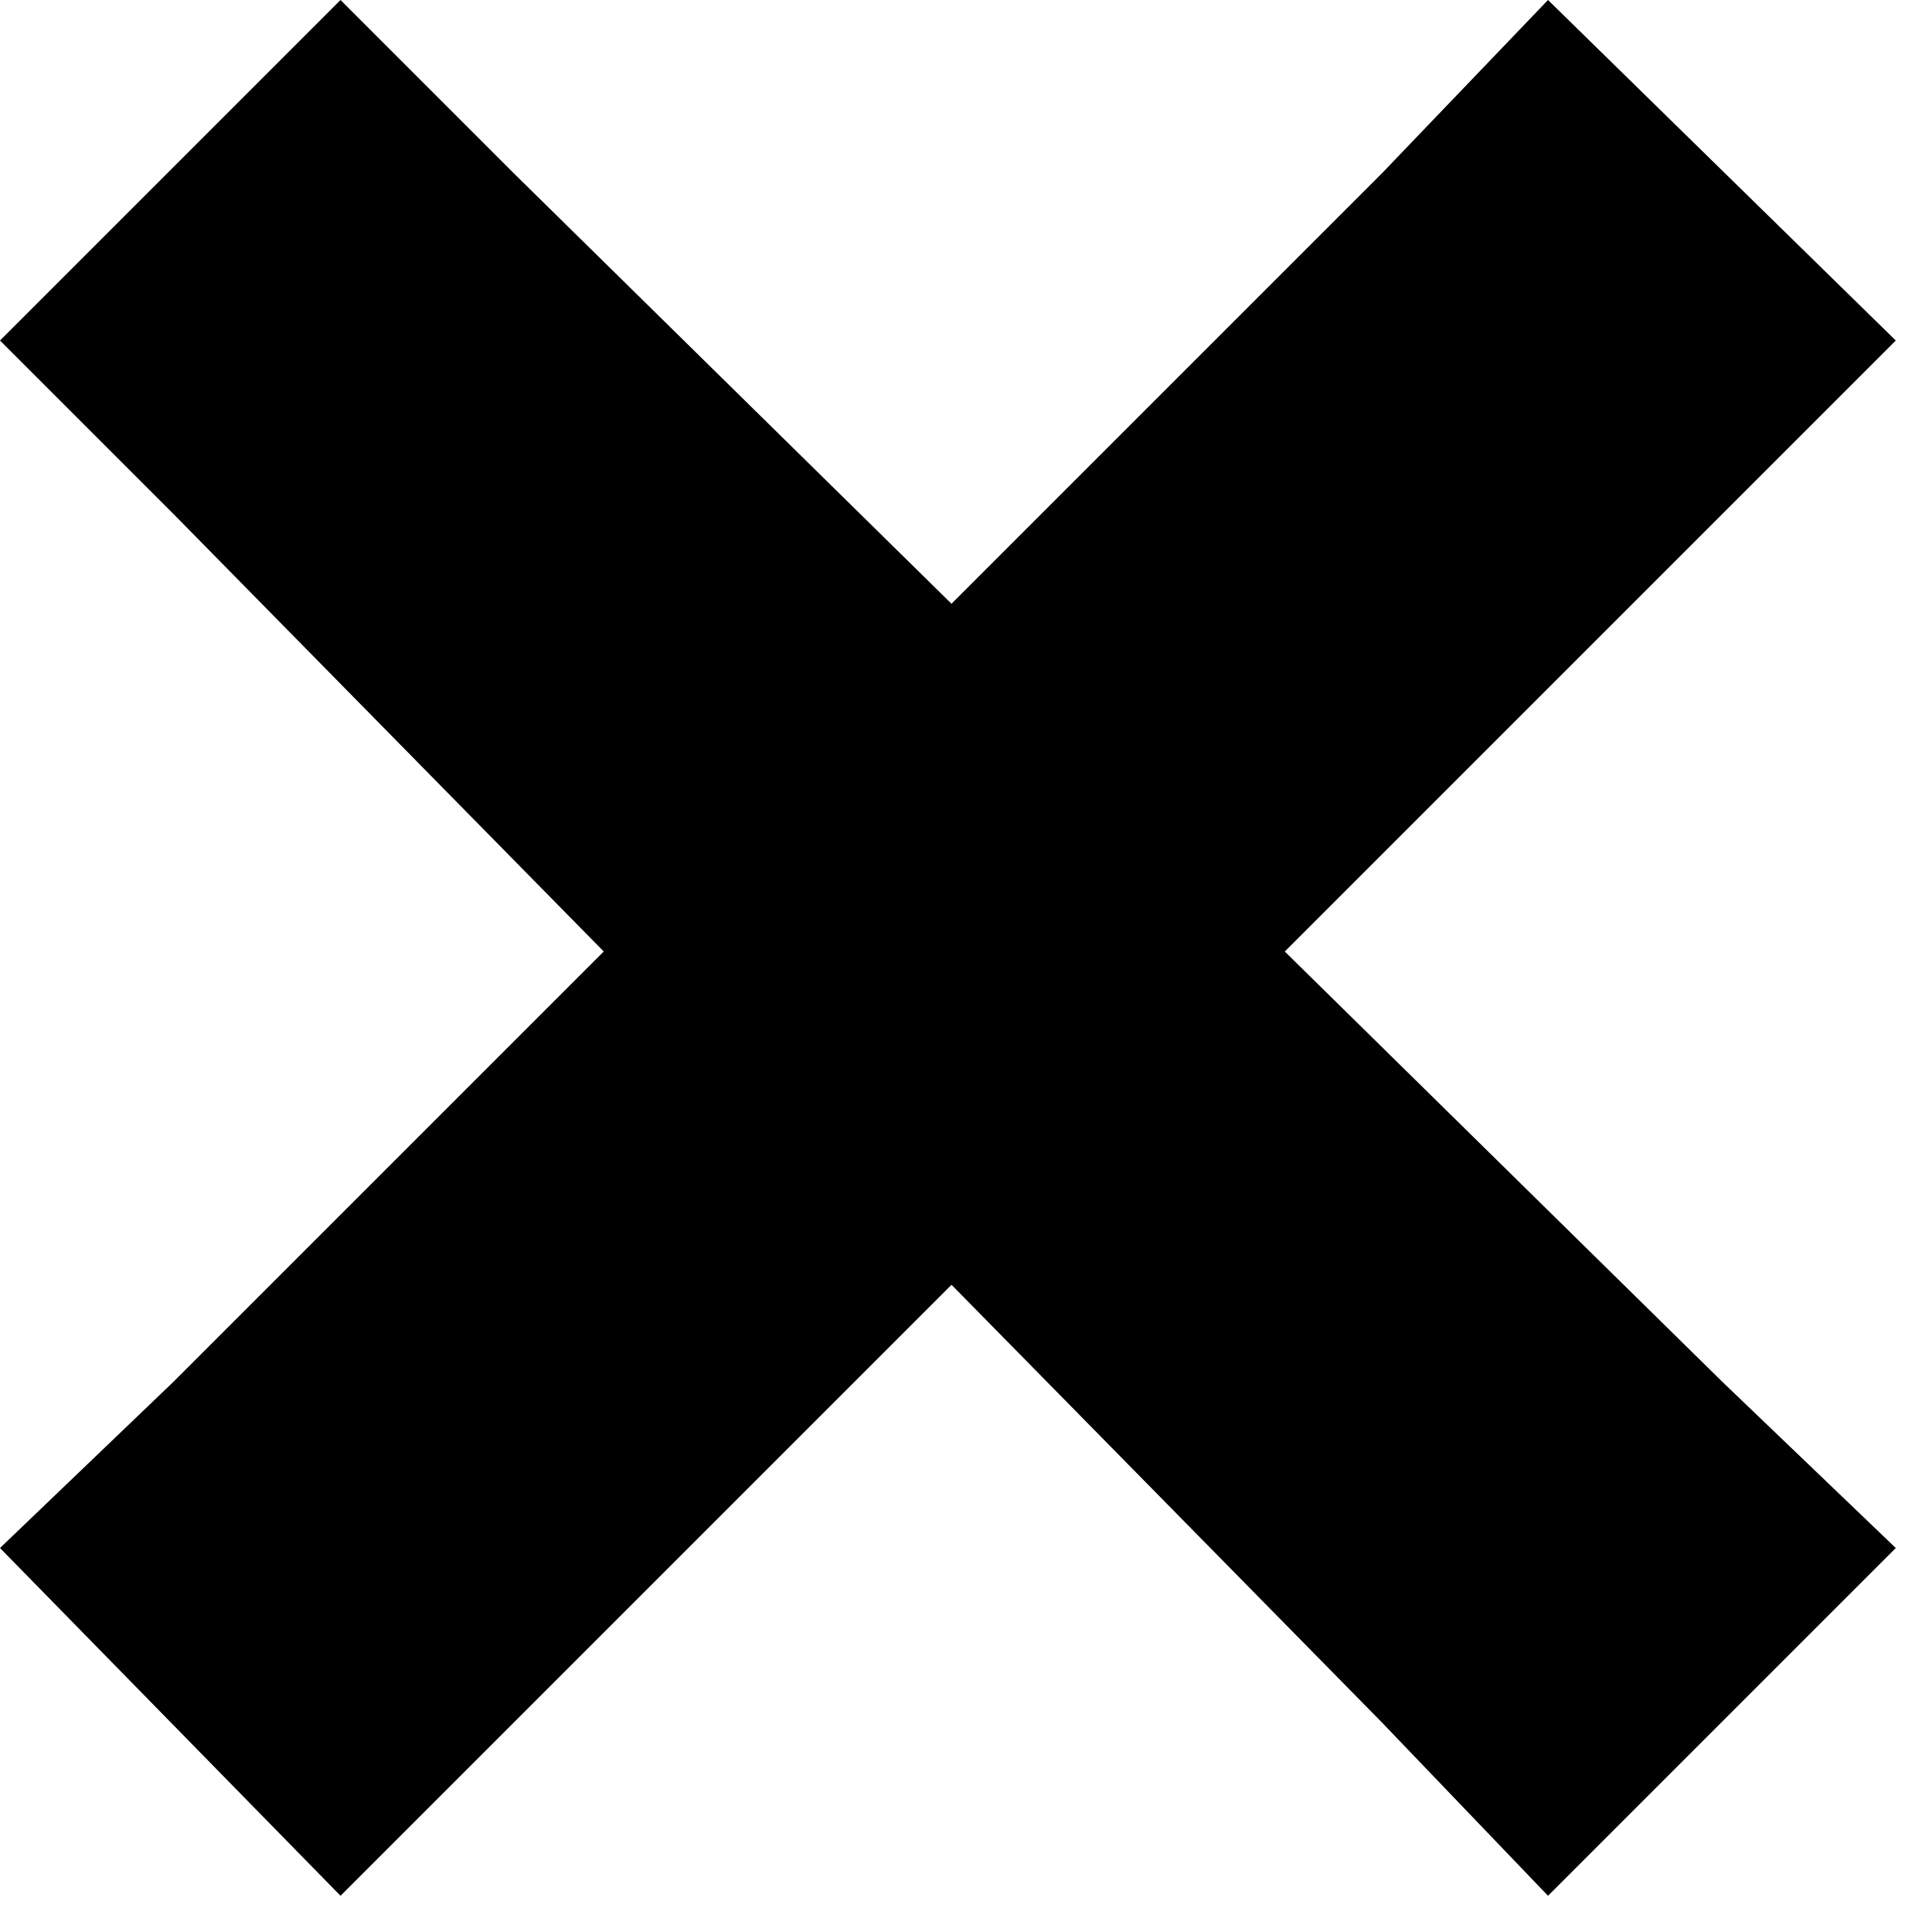
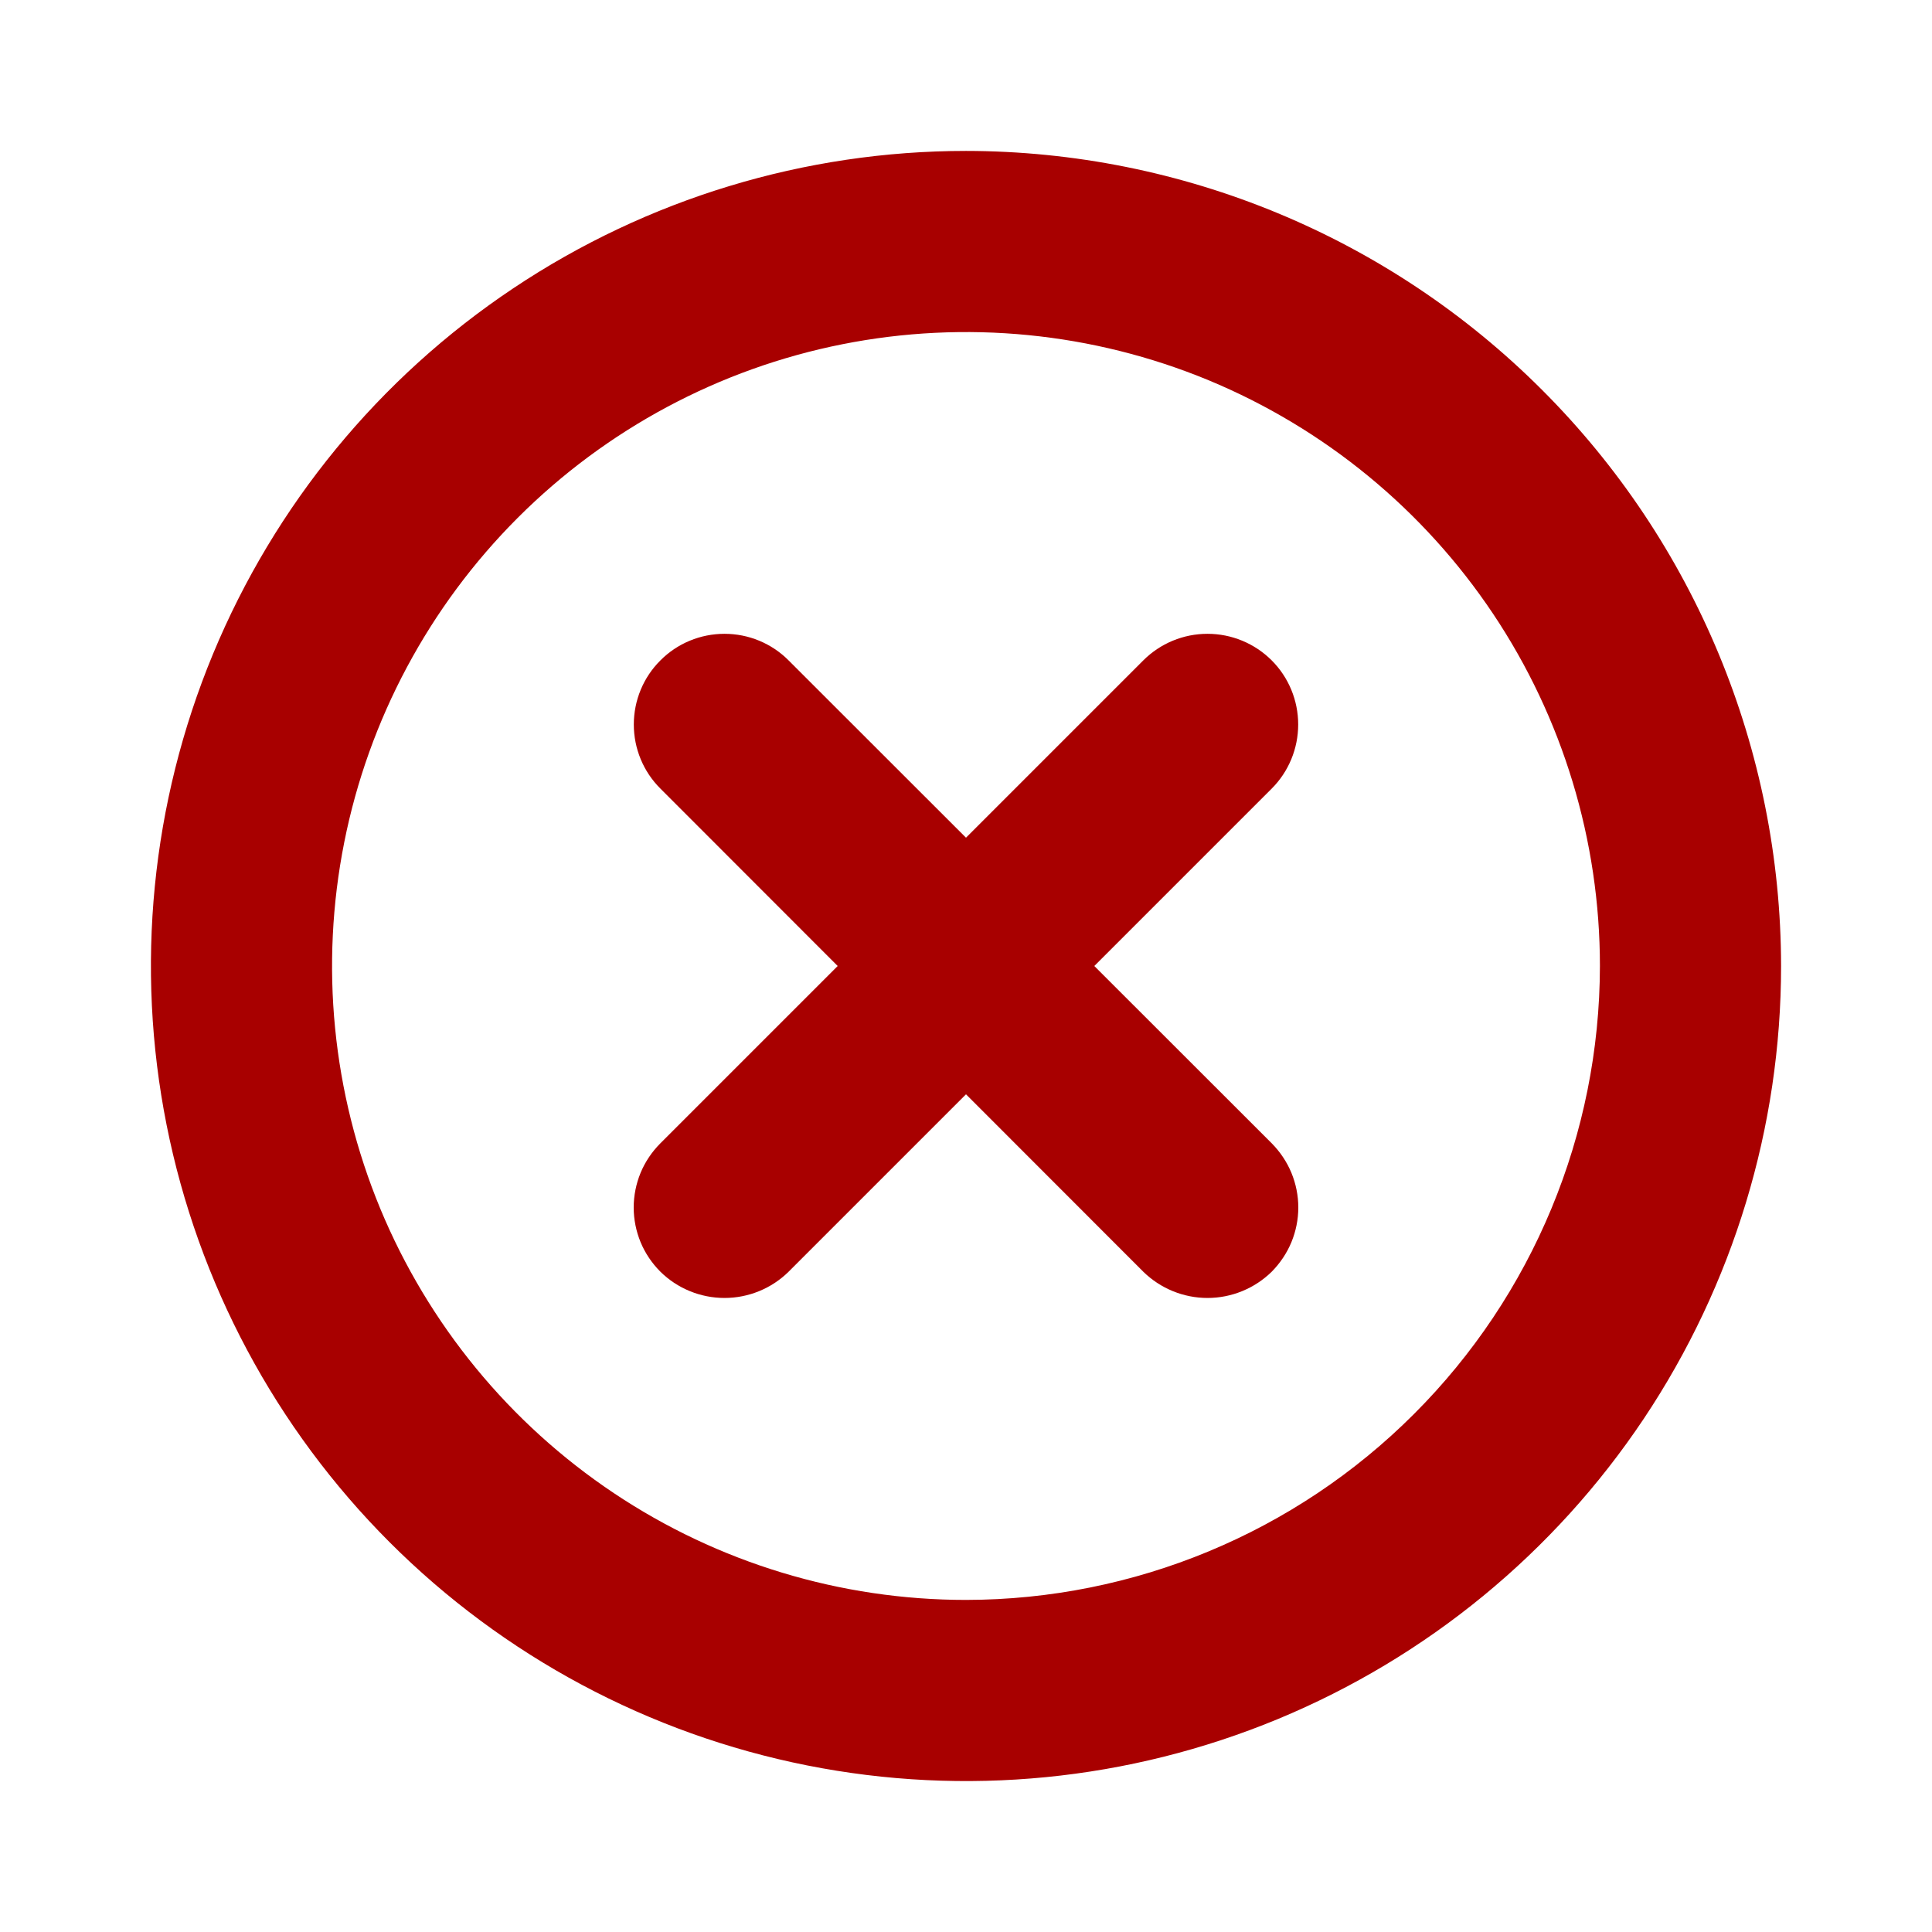
- <svg xmlns="http://www.w3.org/2000/svg" width="8px" height="8px" viewBox="0 0 8 8">
-   <path d="M1.41 0l-1.41 1.41.72.72 1.78 1.81-1.78 1.78-.72.69 1.41 1.44.72-.72 1.81-1.81 1.78 1.81.69.72 1.44-1.44-.72-.69-1.81-1.78 1.81-1.81.72-.72-1.44-1.41-.69.72-1.78 1.78-1.81-1.78-.72-.72z" />
+ <svg xmlns="http://www.w3.org/2000/svg" width="17" height="17" viewBox="0 0 17 17" fill="none">
+   <path d="M8.5 1.328C7.082 1.328 5.695 1.749 4.516 2.537C3.336 3.325 2.417 4.445 1.874 5.755C1.331 7.066 1.189 8.508 1.466 9.899C1.743 11.29 2.426 12.568 3.429 13.571C4.432 14.574 5.71 15.257 7.101 15.534C8.492 15.811 9.934 15.669 11.245 15.126C12.555 14.583 13.675 13.664 14.463 12.485C15.251 11.305 15.672 9.918 15.672 8.5C15.67 6.598 14.914 4.775 13.569 3.431C12.225 2.086 10.402 1.33 8.5 1.328ZM8.5 14.078C7.397 14.078 6.318 13.751 5.401 13.138C4.484 12.525 3.769 11.654 3.346 10.635C2.924 9.615 2.814 8.494 3.029 7.412C3.244 6.33 3.776 5.336 4.556 4.556C5.336 3.776 6.33 3.244 7.412 3.029C8.494 2.814 9.615 2.924 10.635 3.346C11.654 3.769 12.525 4.484 13.138 5.401C13.751 6.318 14.078 7.397 14.078 8.5C14.076 9.979 13.488 11.397 12.442 12.442C11.397 13.488 9.979 14.076 8.5 14.078V14.078ZM11.19 6.939L9.629 8.5L11.19 10.06C11.264 10.135 11.323 10.223 11.363 10.319C11.403 10.416 11.424 10.52 11.424 10.625C11.424 10.73 11.403 10.834 11.363 10.931C11.323 11.027 11.264 11.115 11.19 11.19C11.039 11.338 10.836 11.421 10.625 11.421C10.414 11.421 10.211 11.338 10.06 11.19L8.5 9.629L6.939 11.19C6.789 11.338 6.586 11.421 6.375 11.421C6.164 11.421 5.961 11.338 5.811 11.19C5.736 11.115 5.677 11.027 5.637 10.931C5.597 10.834 5.576 10.73 5.576 10.625C5.576 10.52 5.597 10.416 5.637 10.319C5.677 10.223 5.736 10.135 5.811 10.06L7.371 8.5L5.811 6.939C5.661 6.79 5.577 6.587 5.577 6.375C5.577 6.163 5.661 5.96 5.811 5.811C5.96 5.661 6.163 5.577 6.375 5.577C6.587 5.577 6.79 5.661 6.939 5.811L8.5 7.371L10.06 5.811C10.21 5.661 10.413 5.577 10.625 5.577C10.837 5.577 11.04 5.661 11.19 5.811C11.339 5.96 11.423 6.163 11.423 6.375C11.423 6.587 11.339 6.79 11.19 6.939V6.939Z" fill="#A80000" />
</svg>
